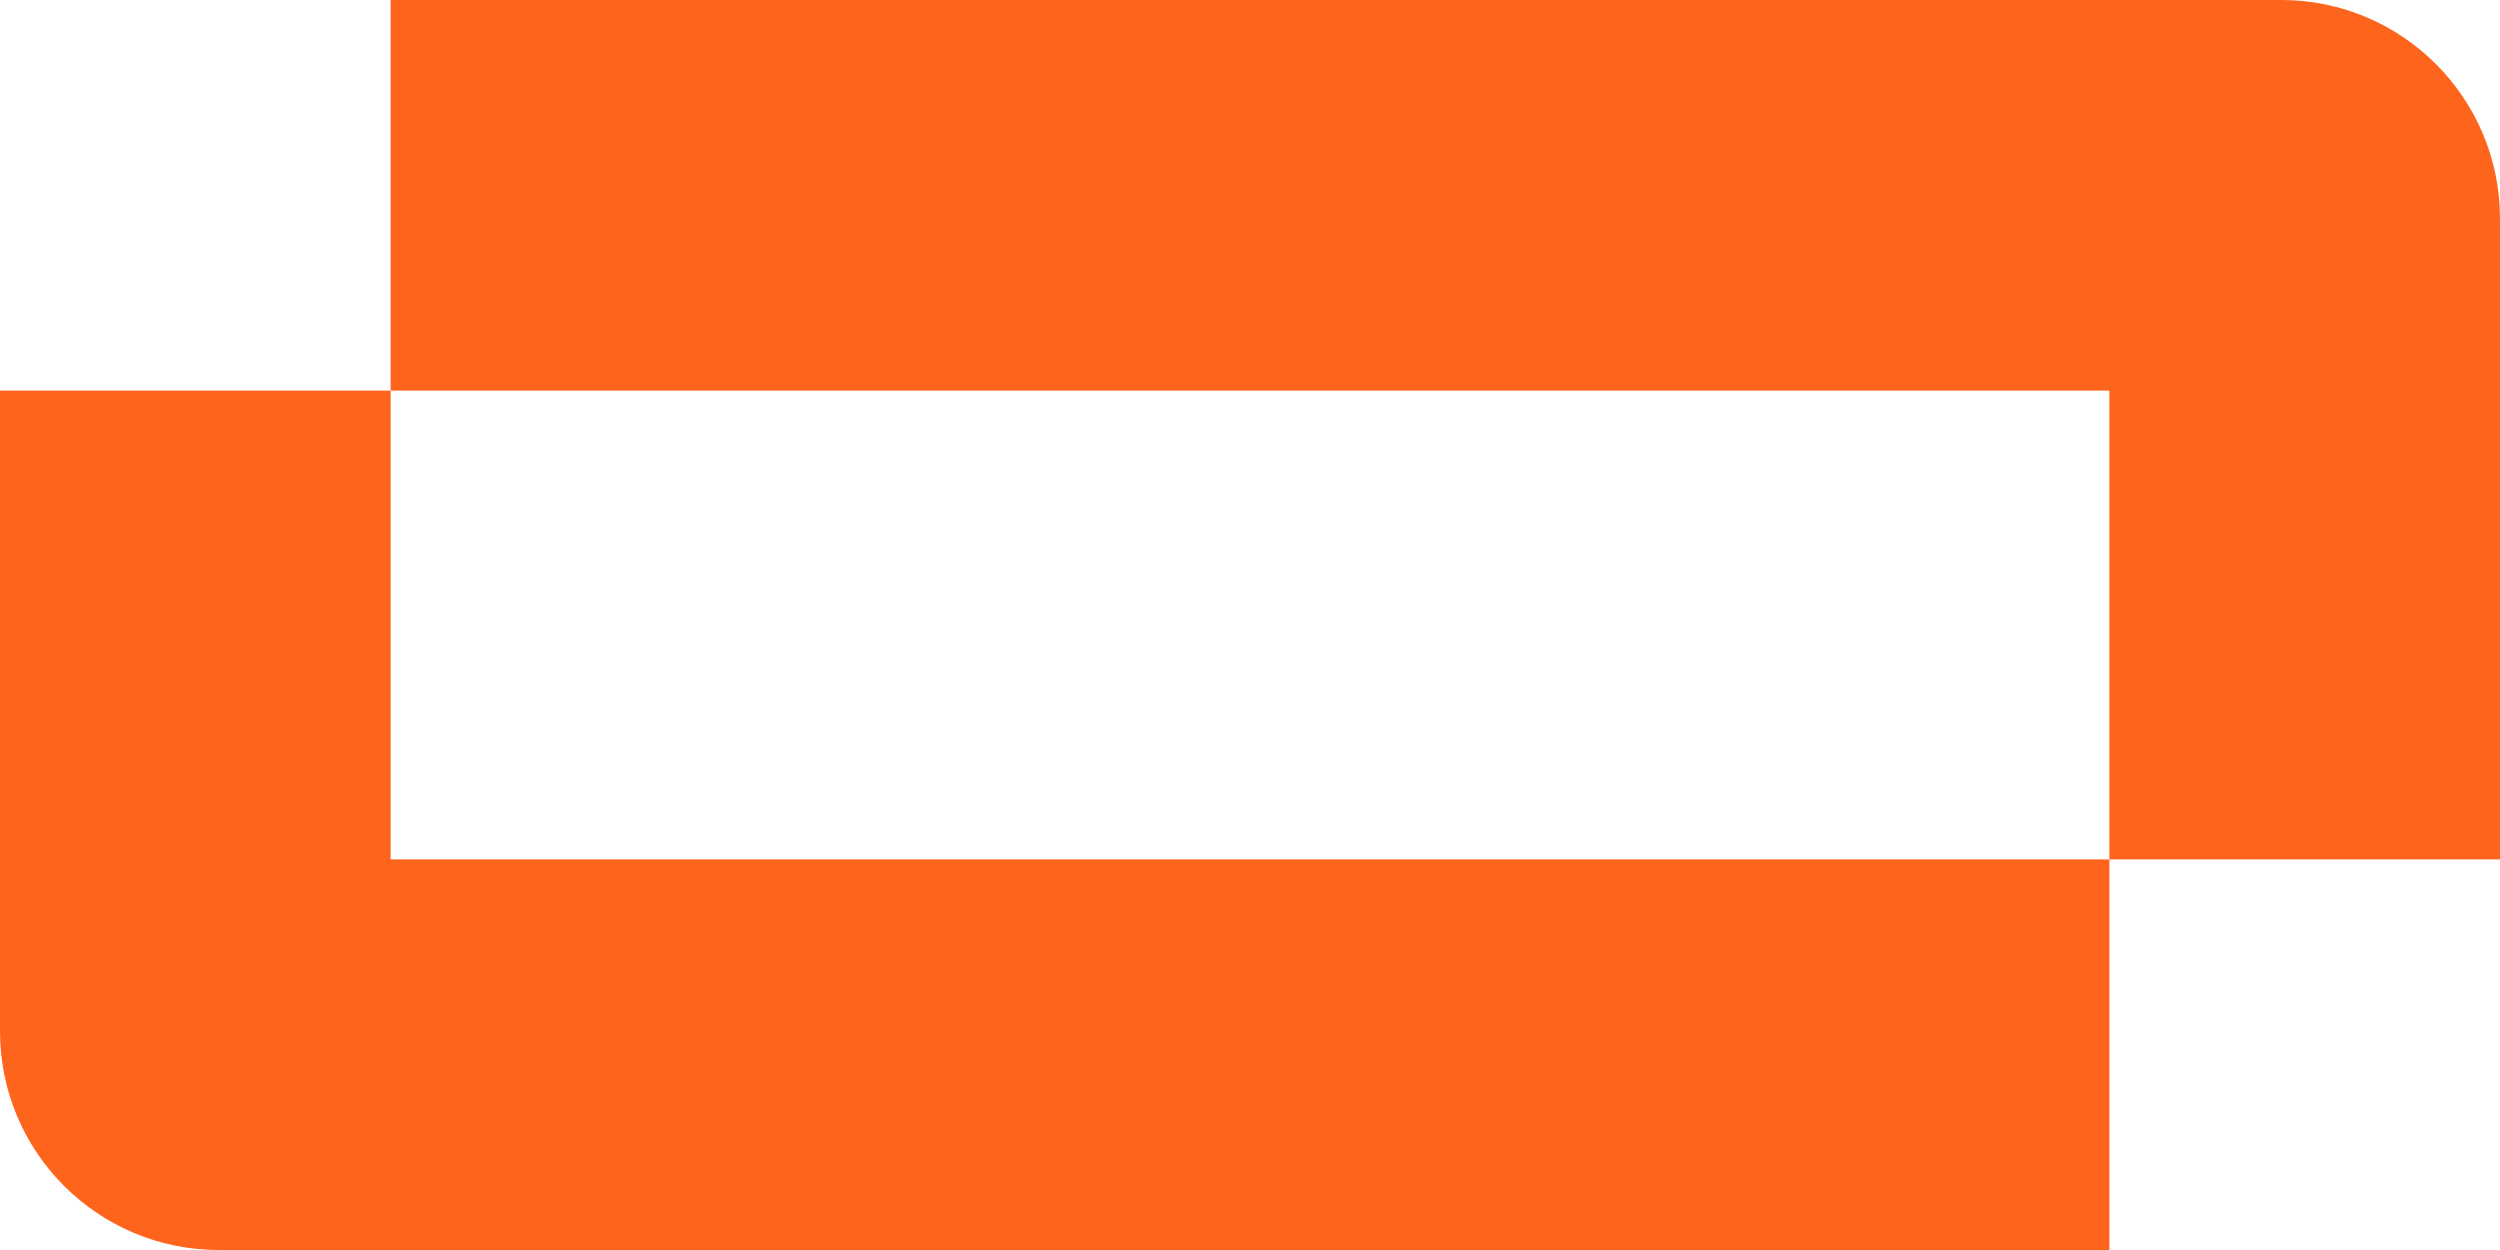
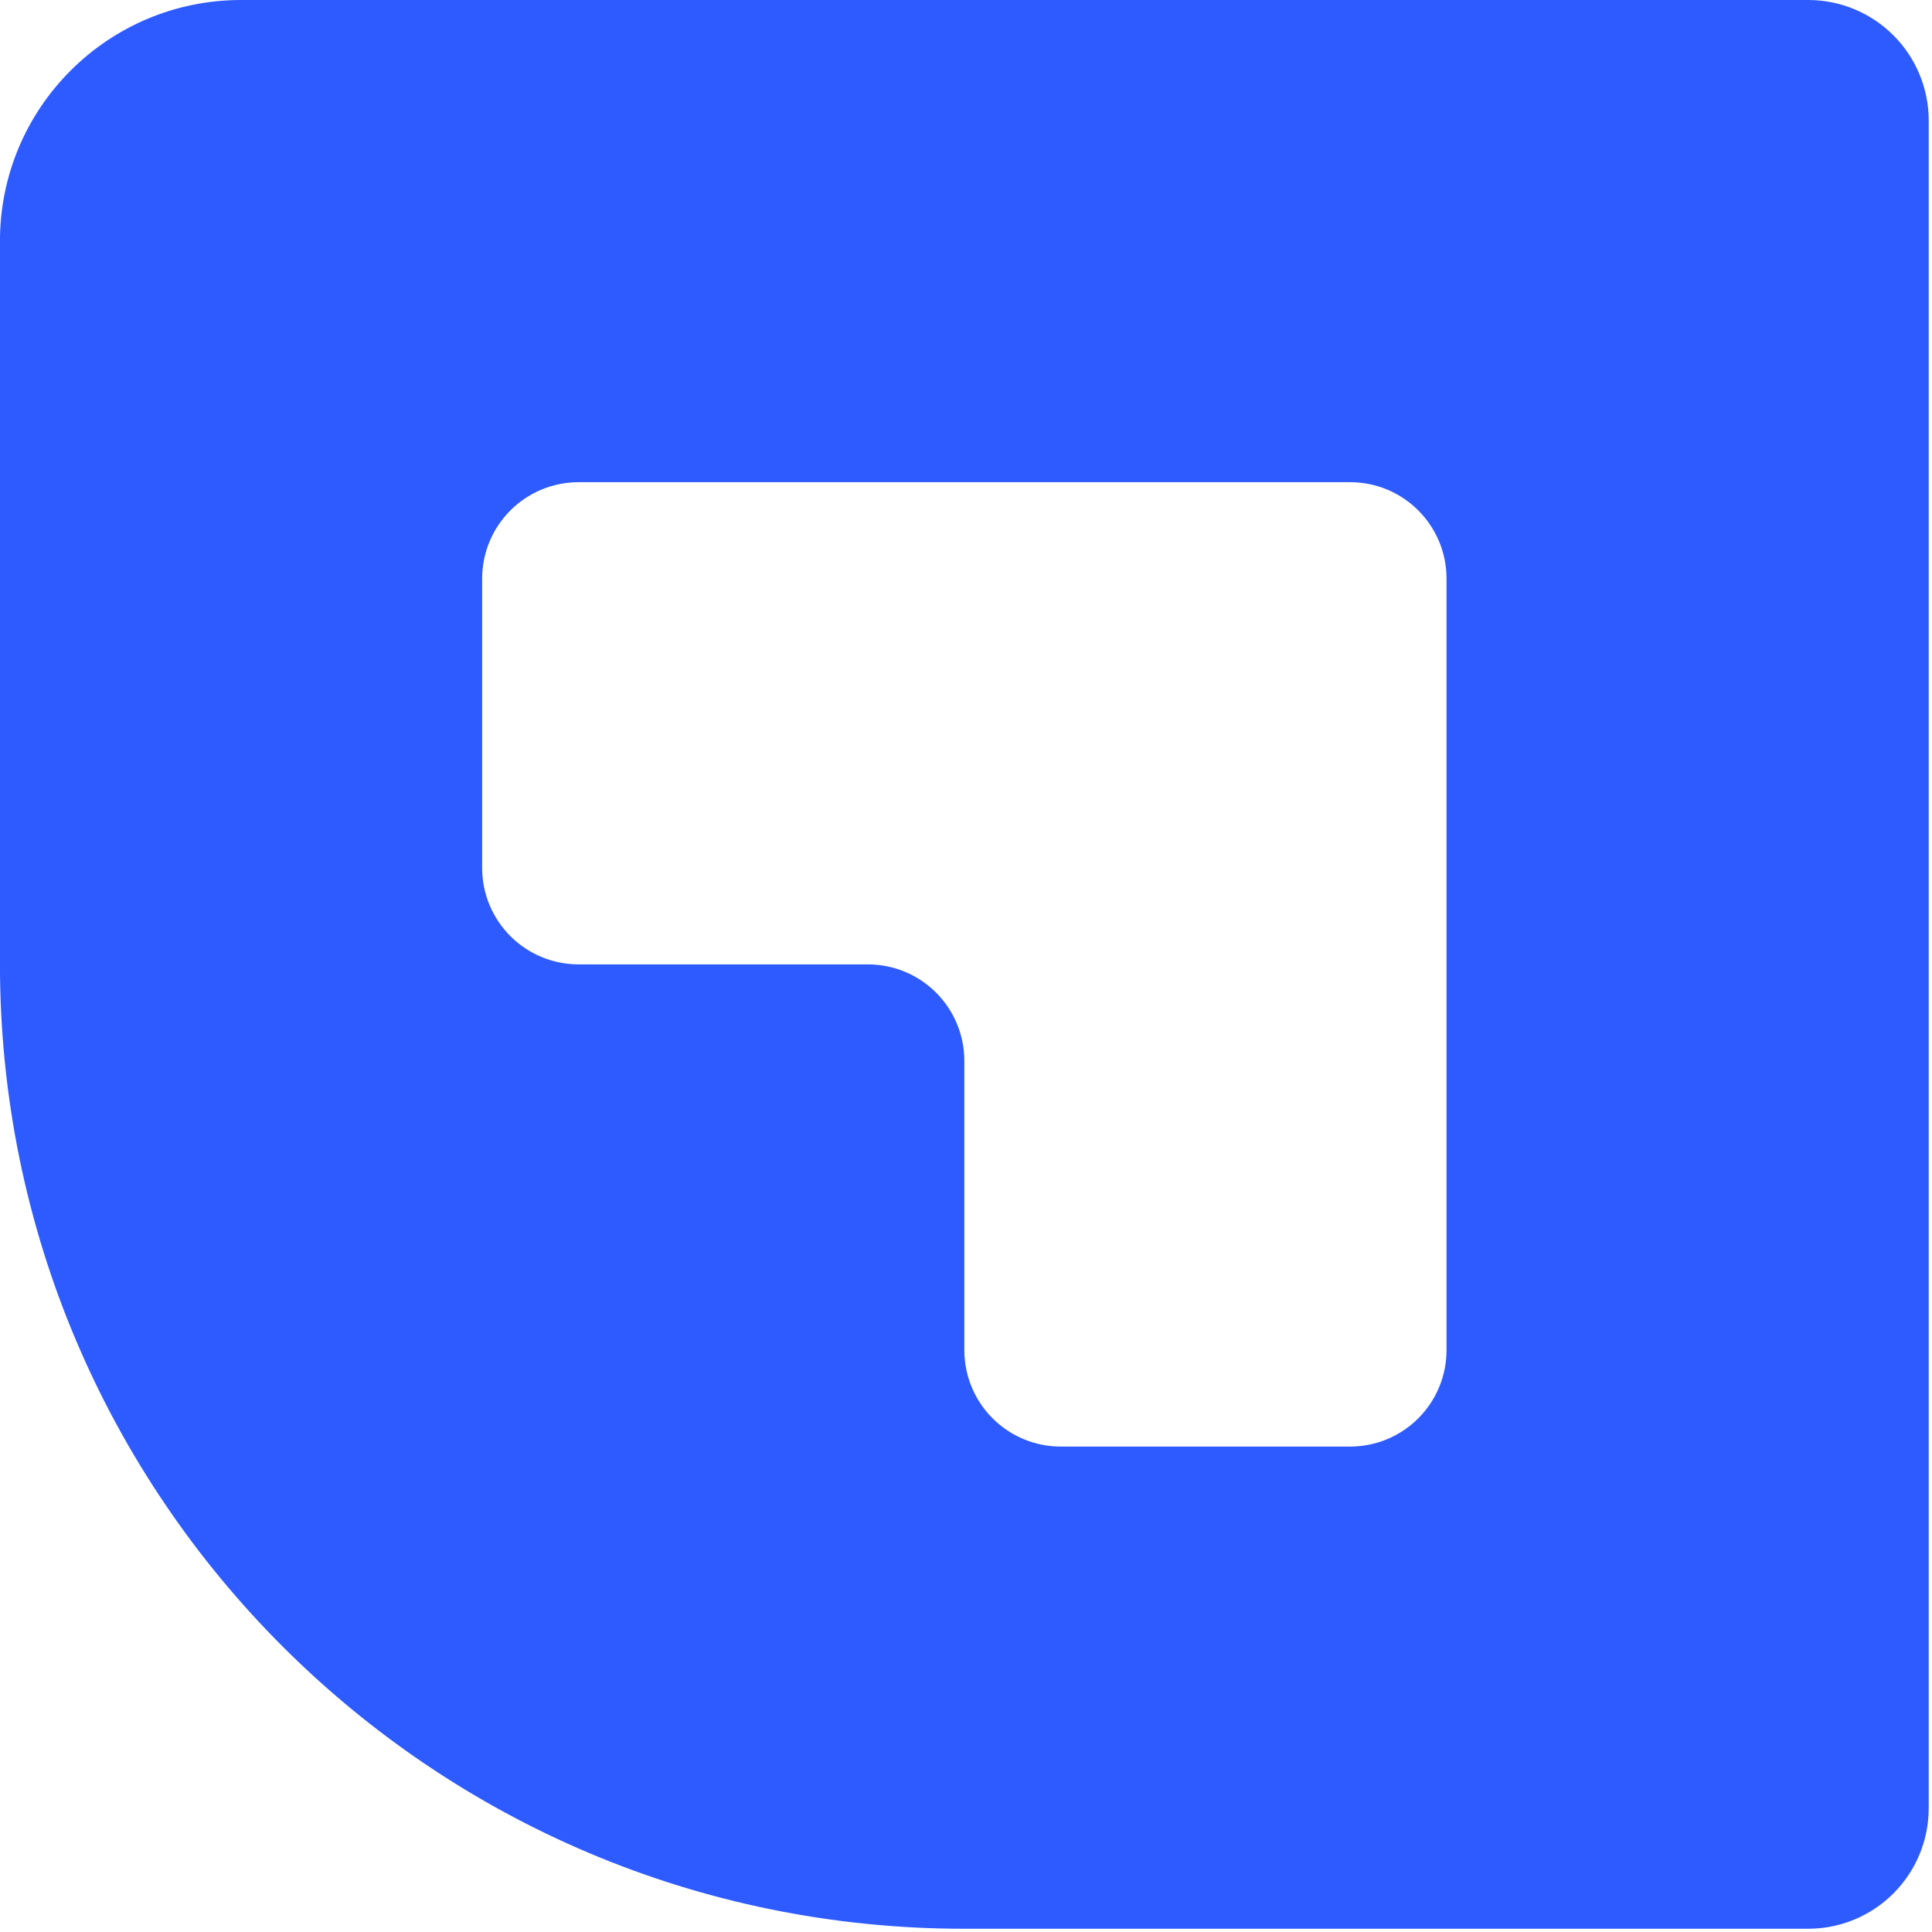
- <svg xmlns="http://www.w3.org/2000/svg" width="300" height="150" viewBox="0 0 300 150" fill="none">
-   <path fill-rule="evenodd" clip-rule="evenodd" d="M273.75 0H46.875V46.875H0V123.75C0 138.247 11.752 150 26.25 150H253.125V103.125H300V26.25C300 11.752 288.247 0 273.75 0ZM253.125 103.125H46.875V46.875H253.125V103.125Z" fill="#FF641C" />
+ <svg xmlns="http://www.w3.org/2000/svg" width="100%" height="100%" viewBox="0 0 217 217" version="1.1" xml:space="preserve" style="fill-rule:evenodd;clip-rule:evenodd;stroke-linejoin:round;stroke-miterlimit:2;">
+   <g transform="matrix(1,0,0,1,-2250.59,-431.682)">
+     <g transform="matrix(1,0,0,1,1972.33,0)">
+       <g transform="matrix(0.627485,0,0,0.484197,-64.2324,294.743)">
+         <path d="M869.478,282.817C875.201,282.817 880.689,285.763 884.736,291.007C888.782,296.251 891.056,303.364 891.056,310.78L891.056,702.267C891.056,709.683 888.782,716.796 884.736,722.04C880.689,727.284 875.201,730.23 869.478,730.23L718.433,730.23C623.096,730.23 545.81,630.073 545.81,506.524L545.81,338.743C545.81,307.856 565.131,282.817 588.965,282.817L869.478,282.817ZM718.433,528.894L718.433,596.006C718.433,601.939 720.251,607.629 723.489,611.825C726.726,616.02 731.117,618.377 735.695,618.377L787.482,618.377C792.06,618.377 796.451,616.02 799.688,611.825C802.925,607.629 804.744,601.939 804.744,596.006L804.744,417.041C804.744,404.686 797.016,394.67 787.482,394.67L649.383,394.67C644.805,394.67 640.415,397.027 637.177,401.222C633.94,405.418 632.121,411.108 632.121,417.041L632.121,484.153C632.121,490.086 633.94,495.776 637.177,499.971C640.415,504.167 644.805,506.524 649.383,506.524L701.17,506.524C705.749,506.524 710.139,508.88 713.377,513.076C716.614,517.271 718.433,522.961 718.433,528.894Z" style="fill:rgb(46,91,255);" />
+       </g>
+     </g>
+   </g>
</svg>
